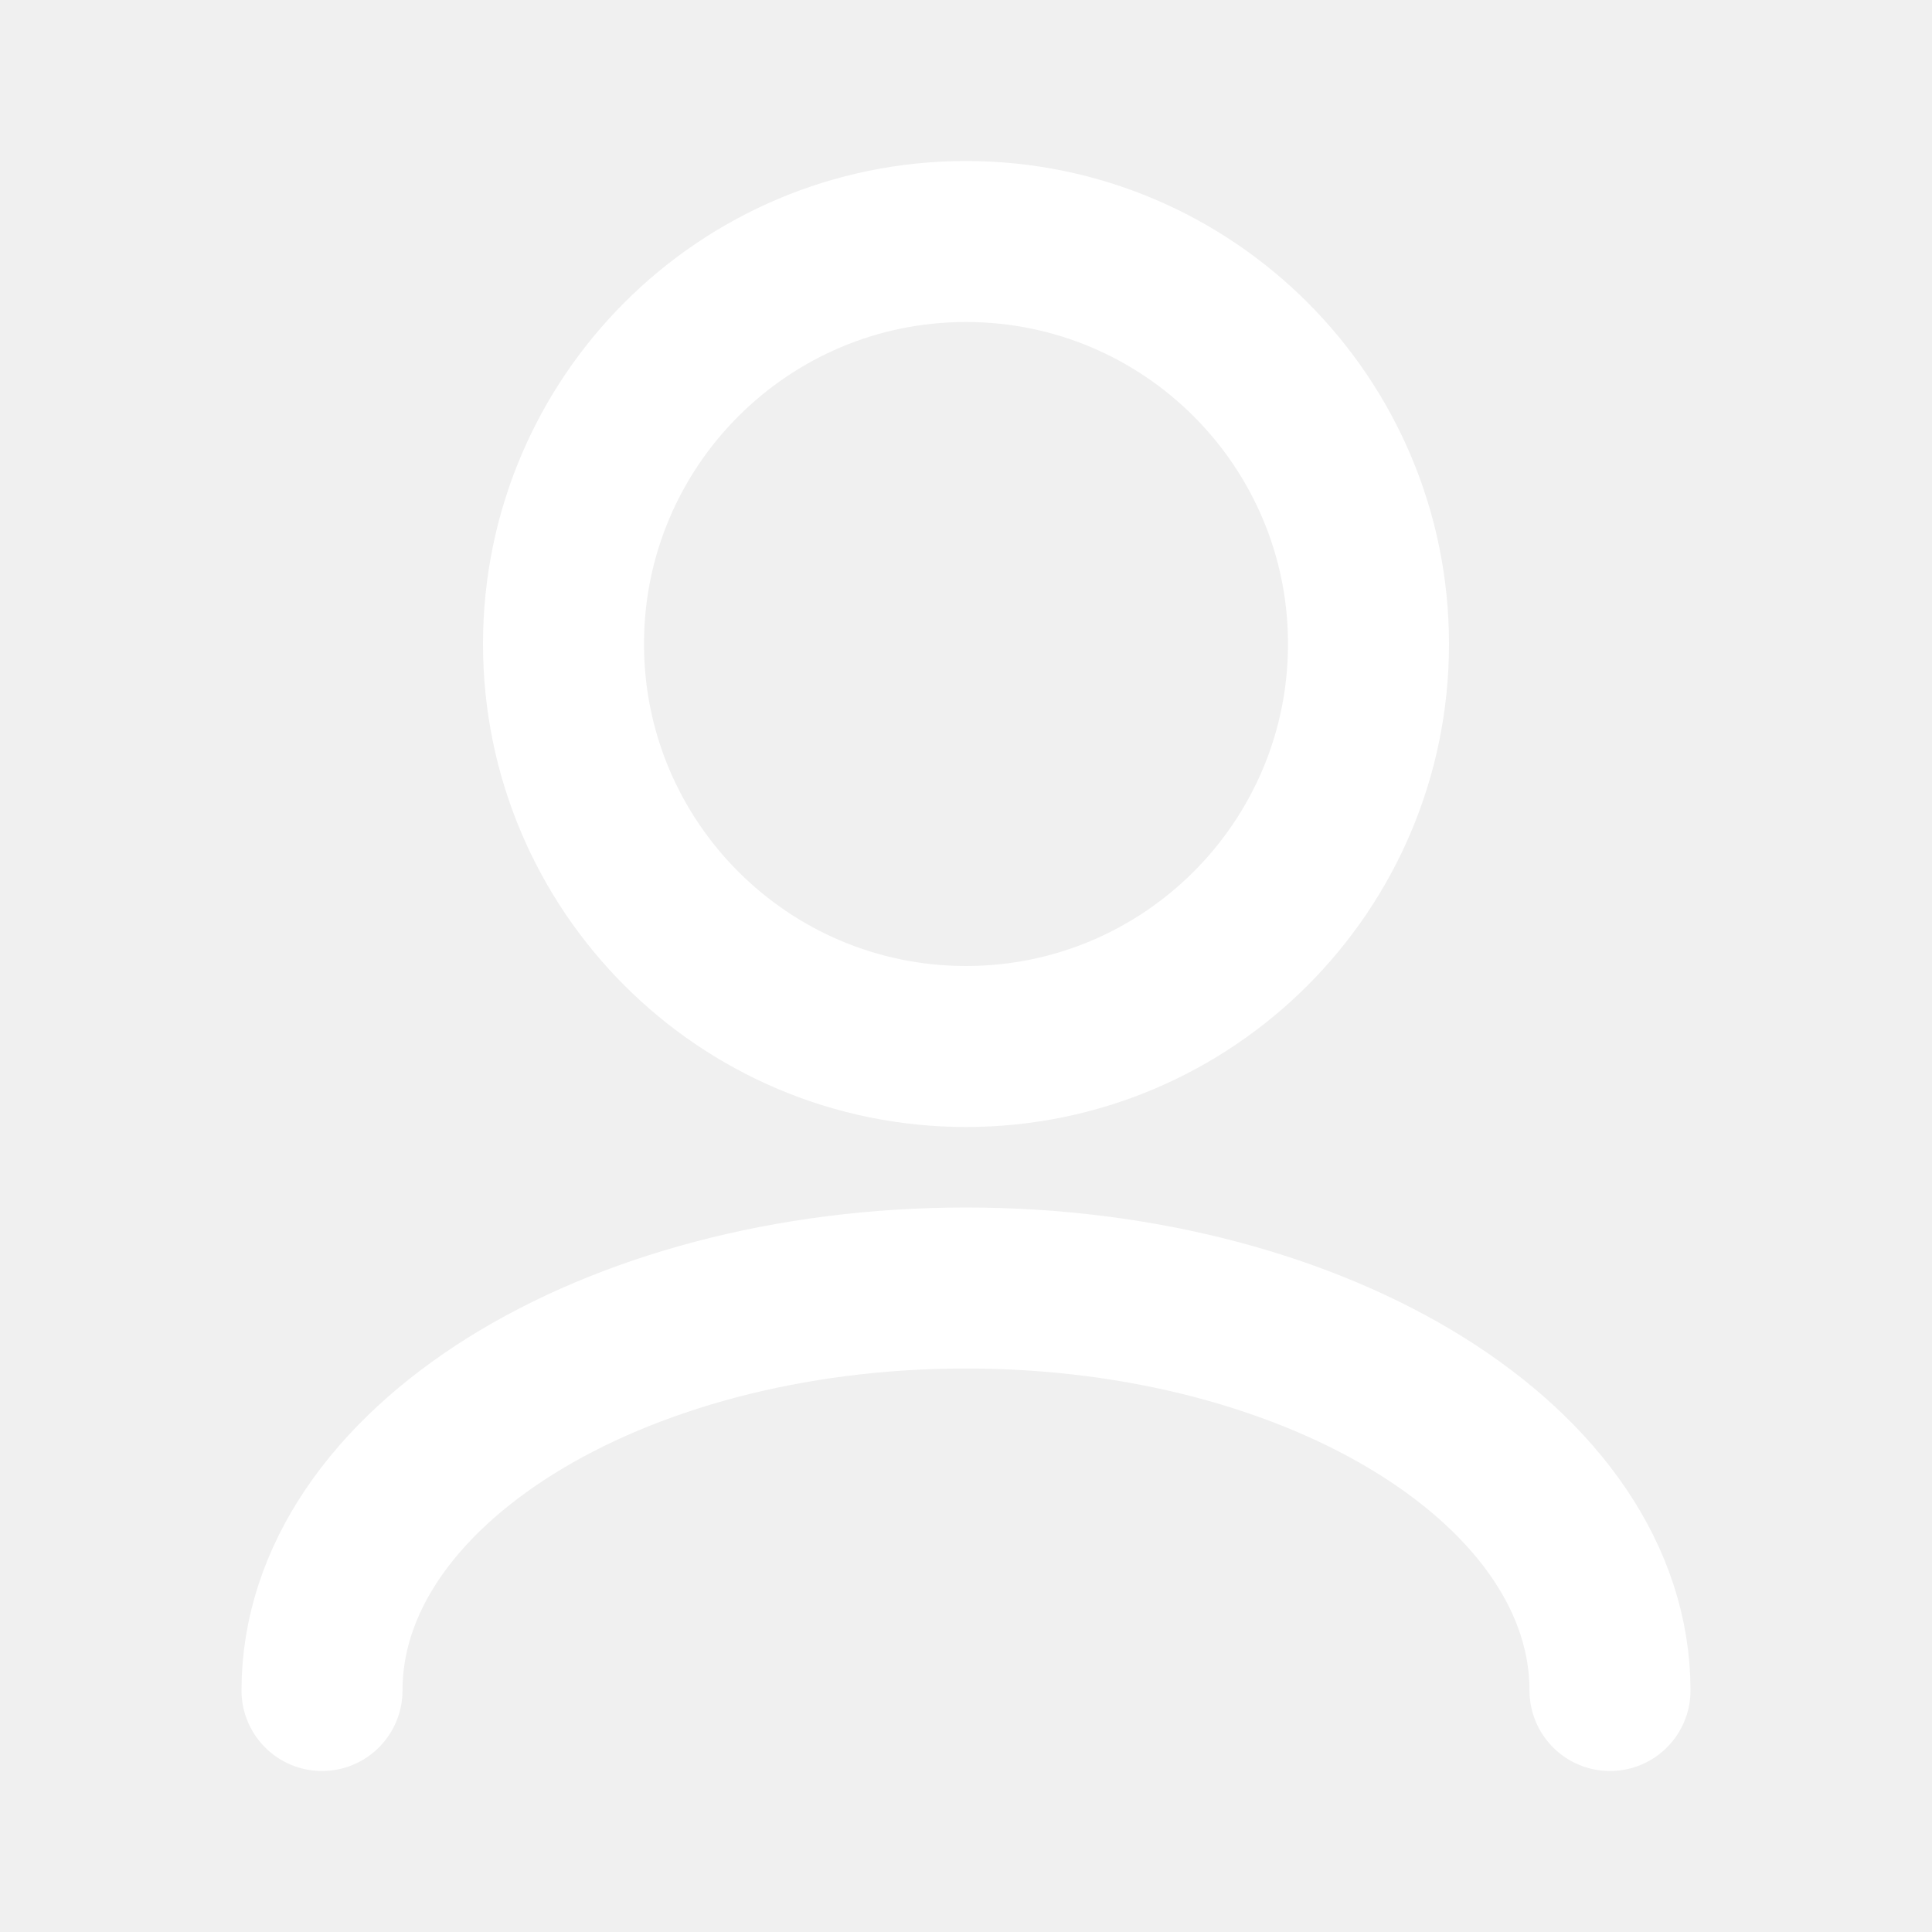
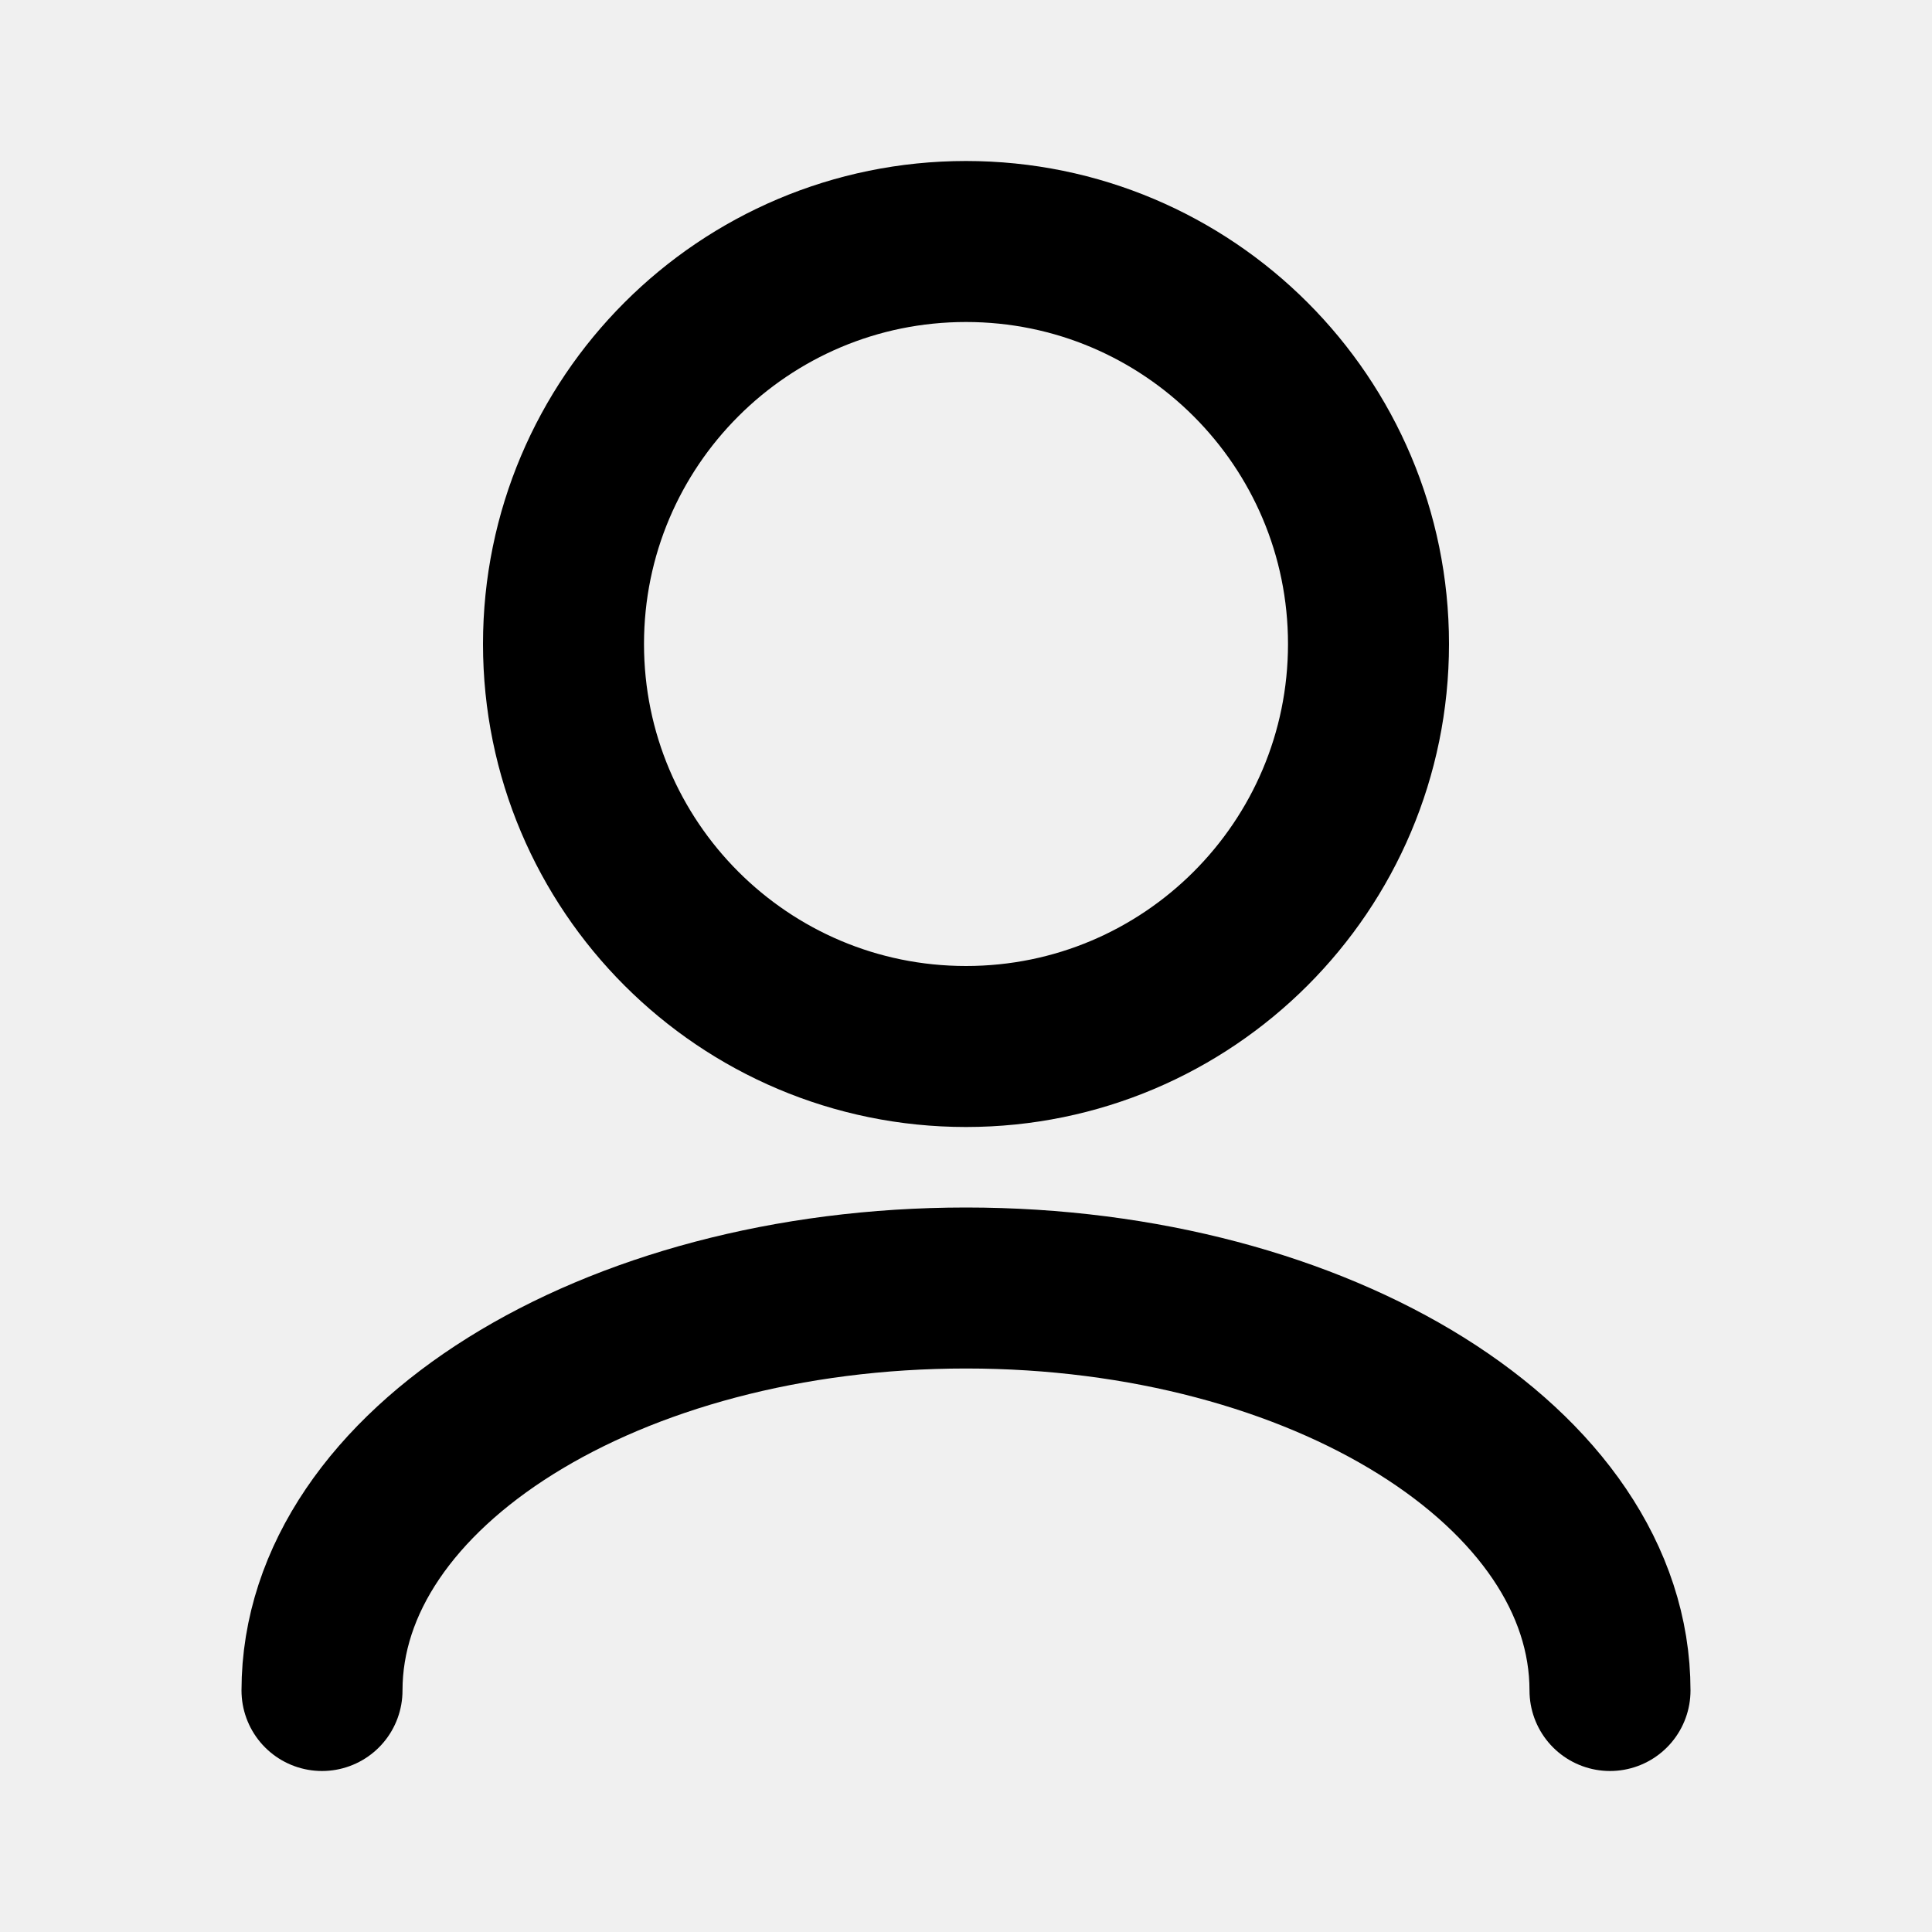
<svg xmlns="http://www.w3.org/2000/svg" width="24" height="24" viewBox="0 0 24 24" fill="none">
-   <path d="M20 21C20 18.239 16.418 16 12 16C7.582 16 4 18.239 4 21M12 13C9.239 13 7 10.761 7 8C7 5.239 9.239 3 12 3C14.761 3 17 5.239 17 8C17 10.761 14.761 13 12 13Z" stroke="white" stroke-width="2" stroke-linecap="round" stroke-linejoin="round" />
+   <path d="M20 21C20 18.239 16.418 16 12 16C7.582 16 4 18.239 4 21M12 13C9.239 13 7 10.761 7 8C7 5.239 9.239 3 12 3C14.761 3 17 5.239 17 8C17 10.761 14.761 13 12 13Z" stroke="currentColor" stroke-width="2" stroke-linecap="round" stroke-linejoin="round" />
</svg>
